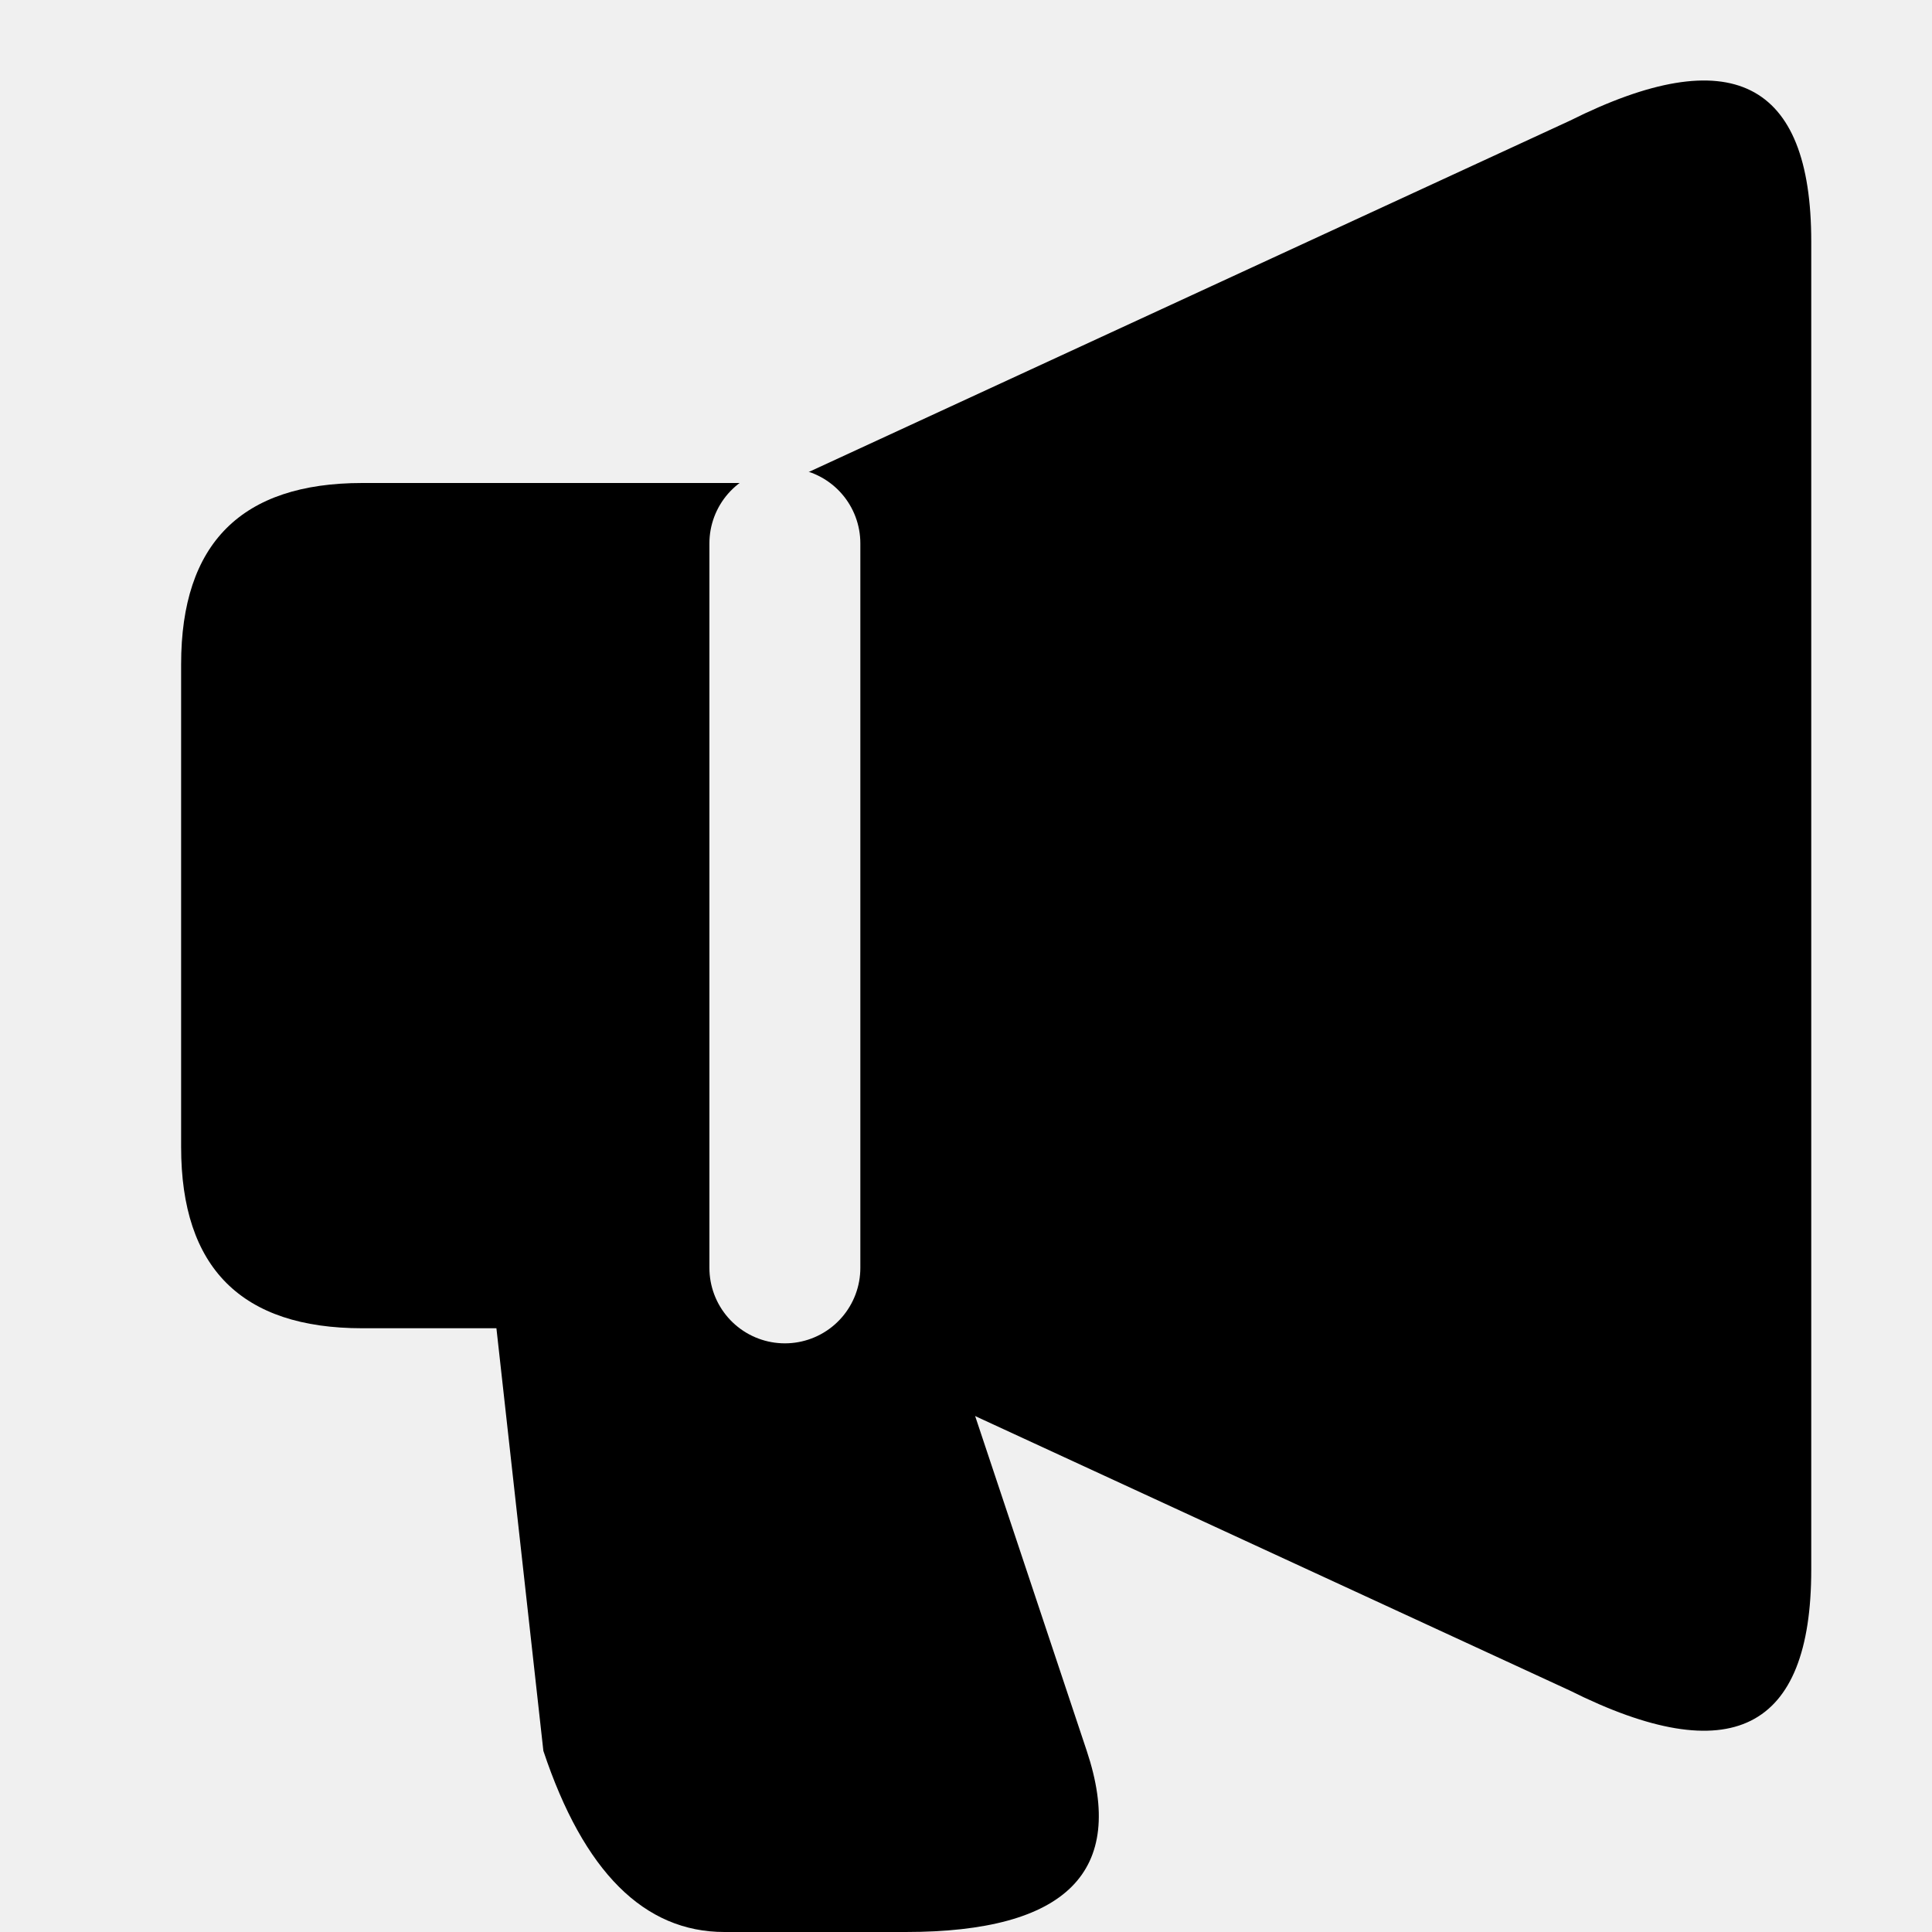
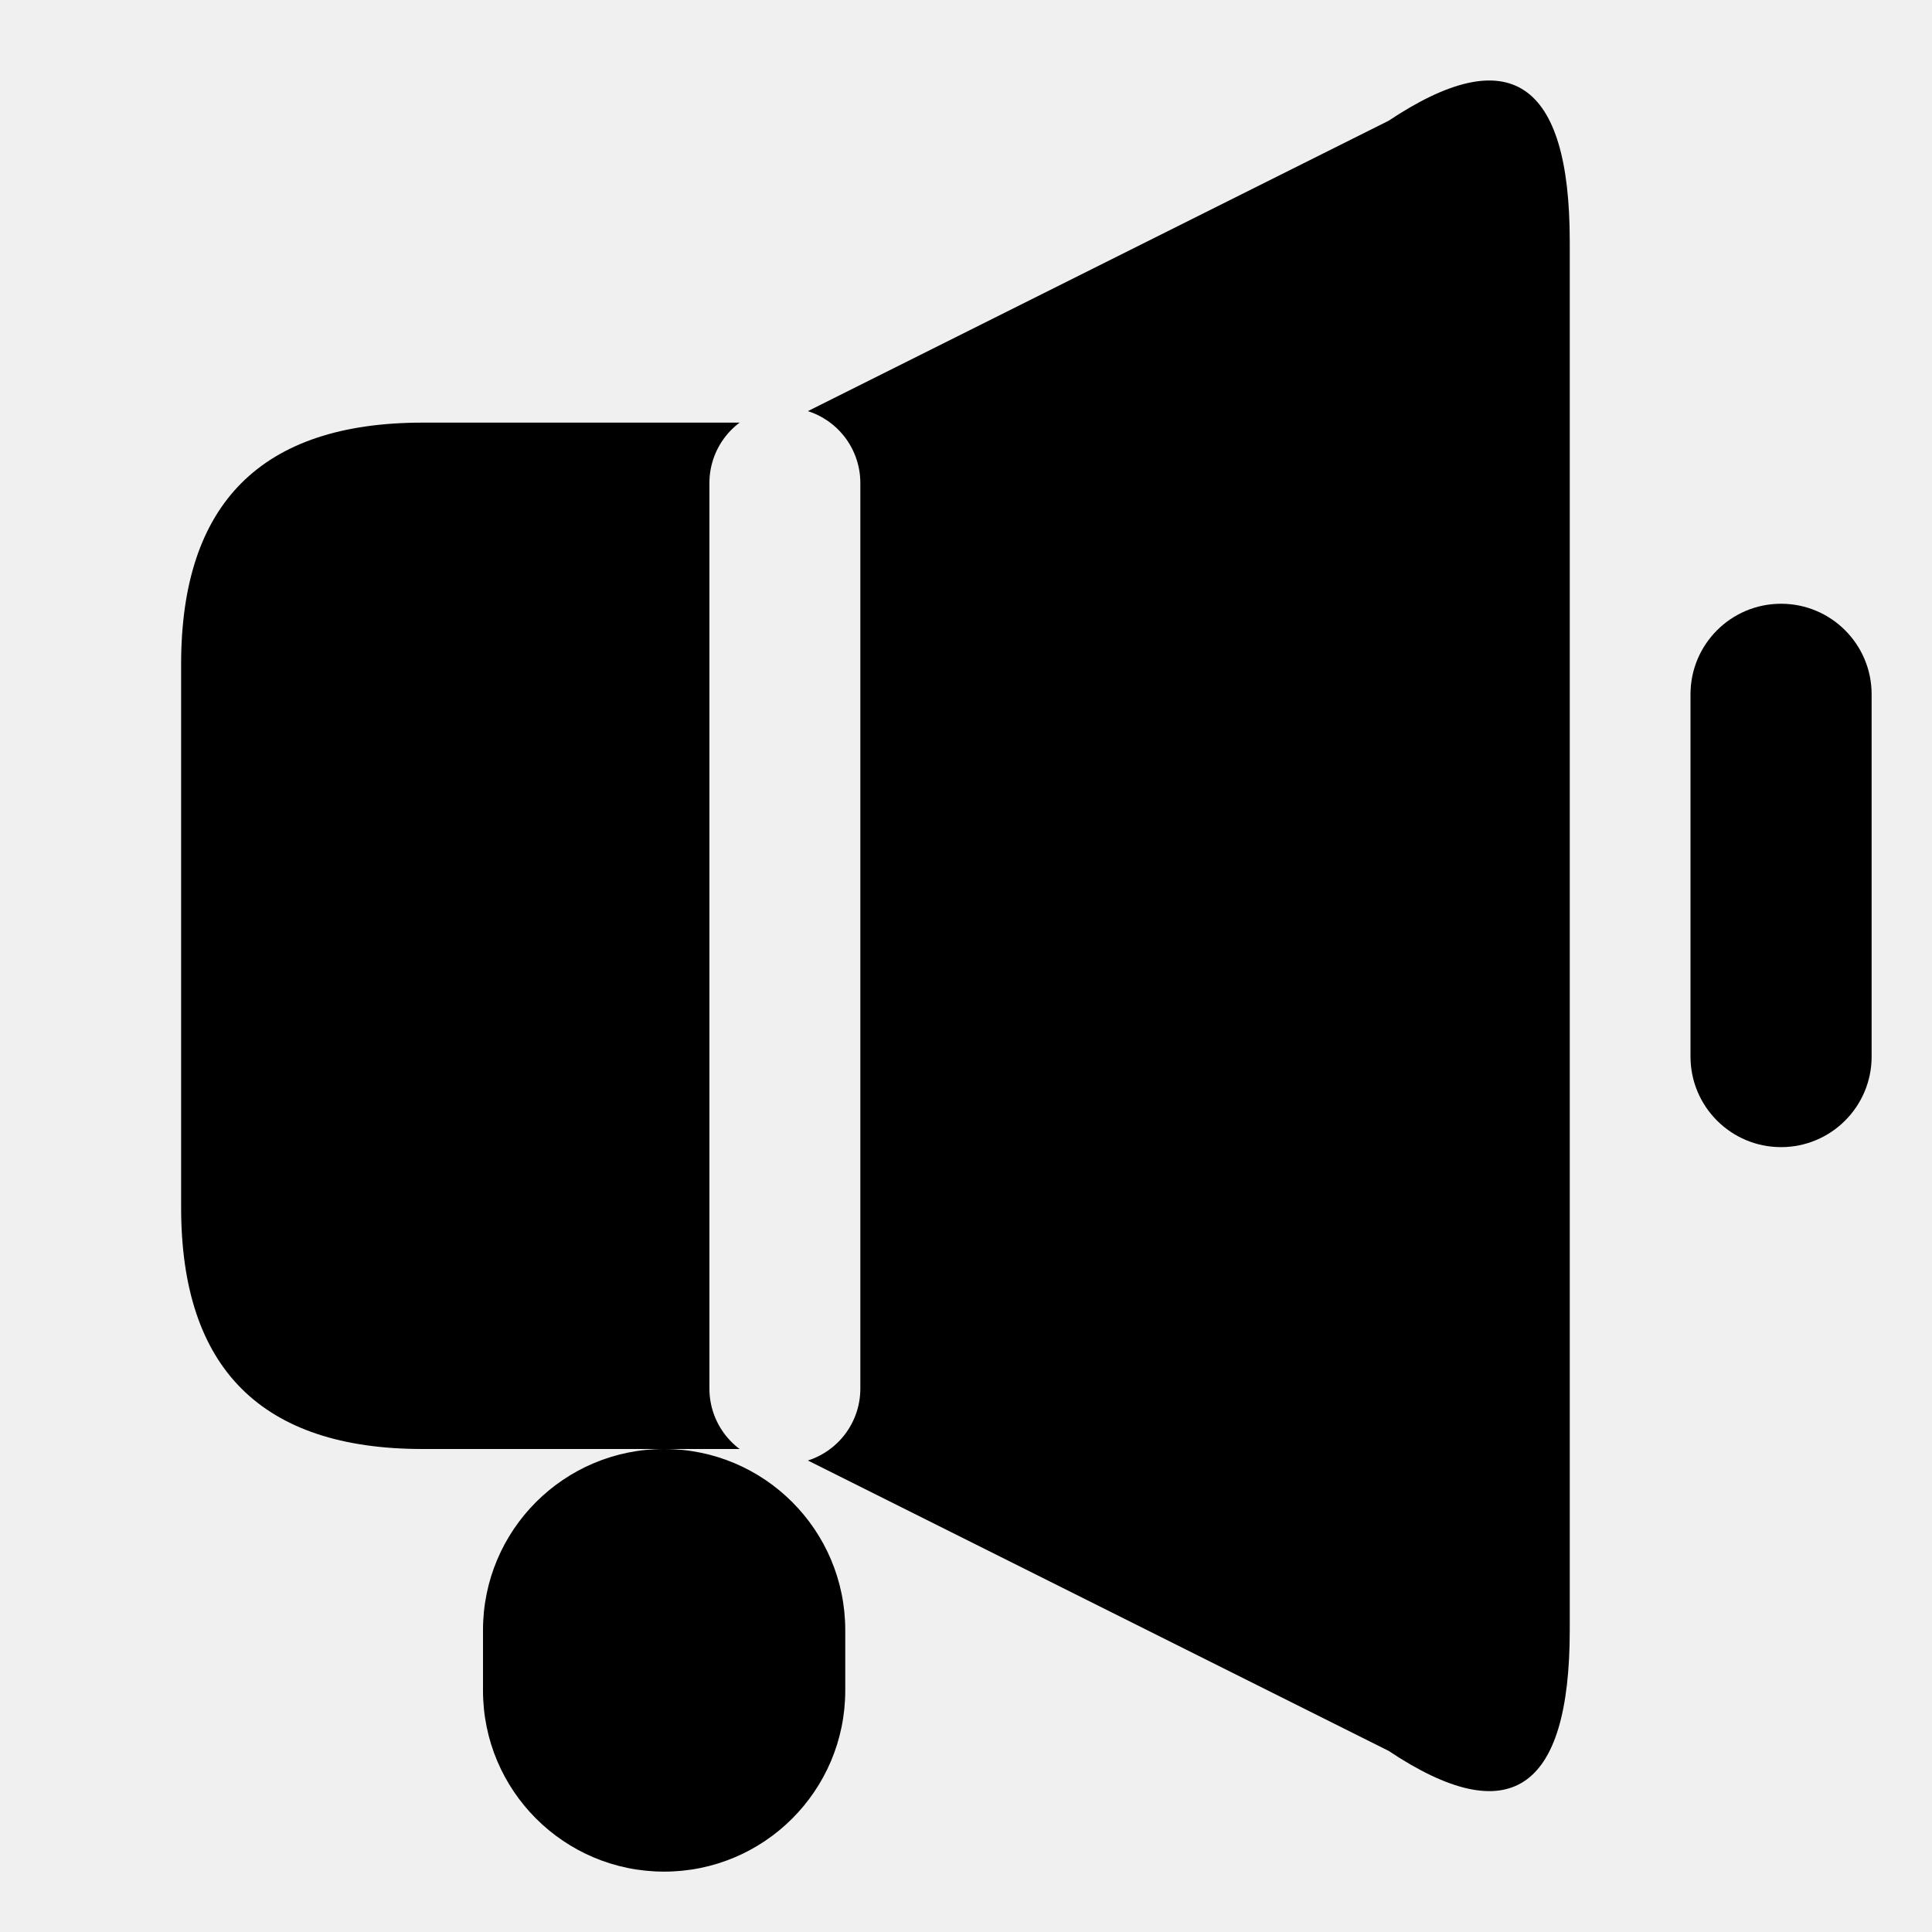
<svg xmlns="http://www.w3.org/2000/svg" viewBox="0 0 32 32" fill="currentColor">
  <defs>
    <mask id="admin-marketing-knockout" maskUnits="userSpaceOnUse" x="0" y="0" width="32" height="32">
      <rect width="32" height="32" fill="white" />
      <g fill="black" color="black">
-         <path d="M13 9v12" fill="none" stroke="black" stroke-width="2.5" stroke-linecap="round" stroke-linejoin="round" />
+         <path d="M13 8v15" fill="none" stroke="black" stroke-width="2.5" stroke-linecap="round" stroke-linejoin="round" />
      </g>
    </mask>
  </defs>
  <g mask="url(#admin-marketing-knockout)">
-     <path d="M3 11q0-3 3-3h7l13-6q4-2 4 2v22q0 4-4 2l-13-6H6q-3 0-3-3Z" />
-     <path d="M8 20h7l3 9q1 3-3 3h-3q-2 0-3-3Z" />
+     <path d="M3 11q0-4 4-4h6l10-5q3-2 3 2v23q0 4-3 2l-10-5H7q-4 0-4-4Z" />
+     <rect x="8" y="24" width="6" height="7" rx="3" />
+     <rect x="28" y="10" width="3" height="9" rx="1.5" />
  </g>
</svg>
